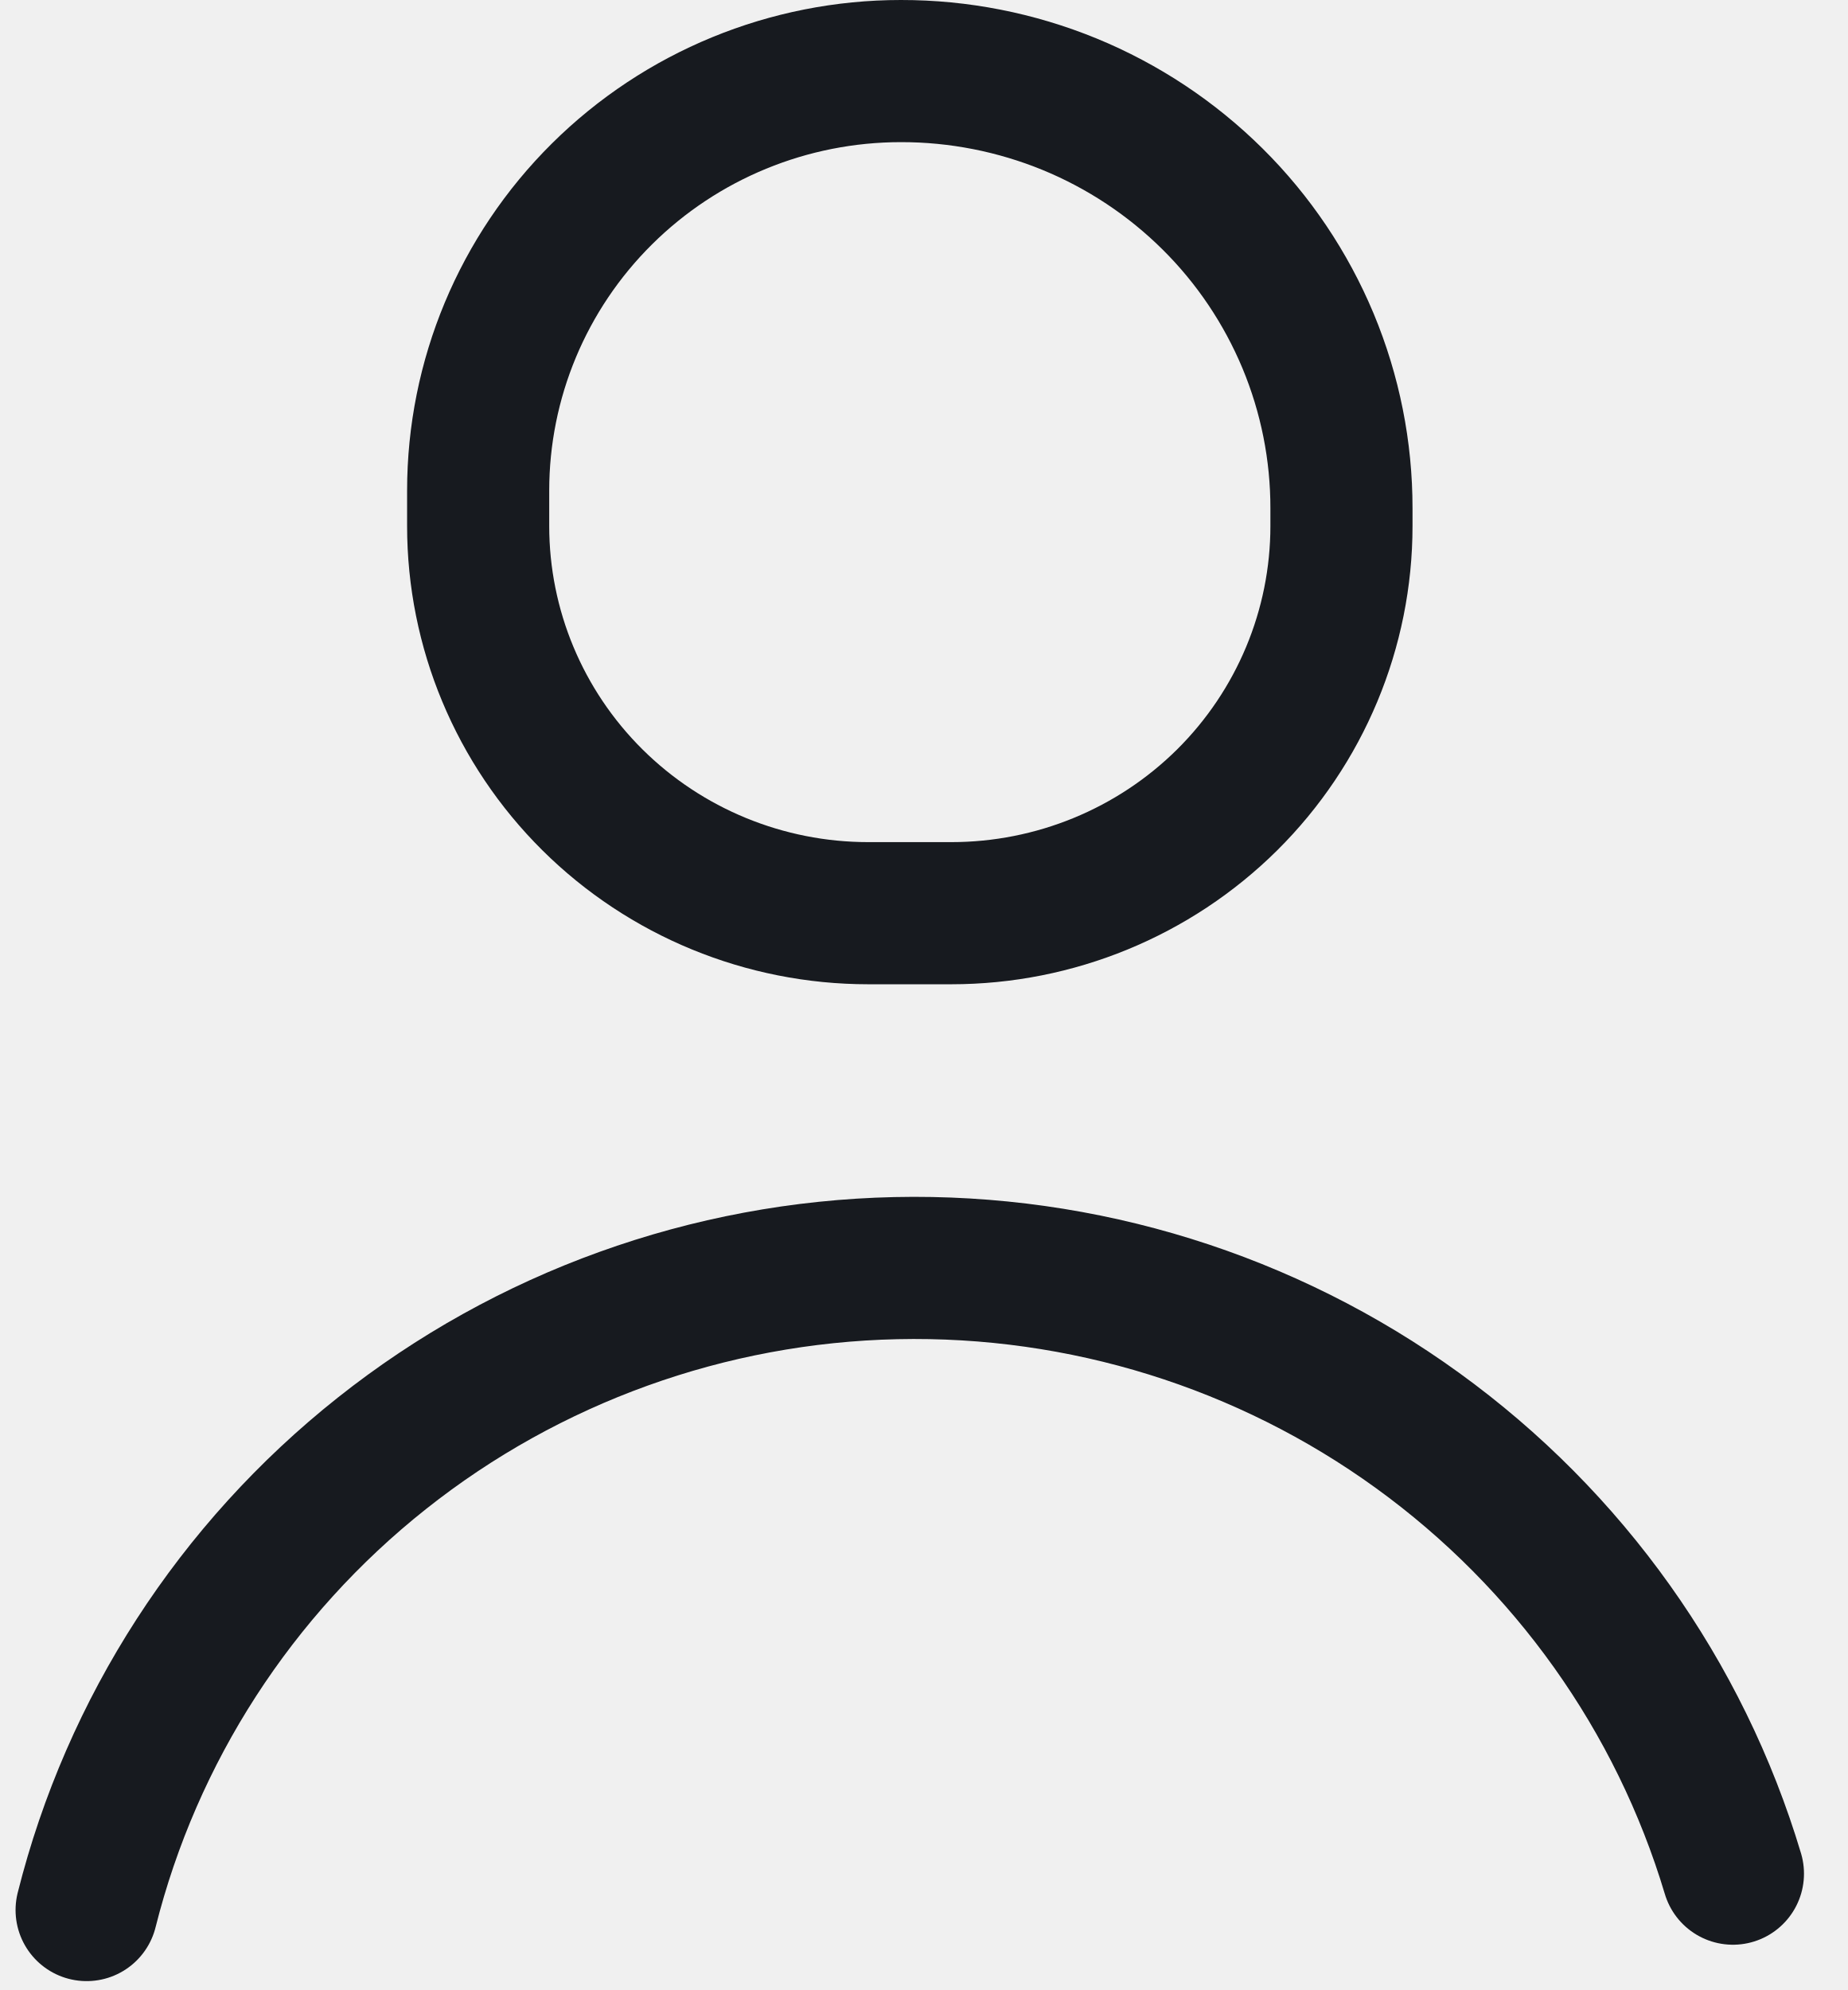
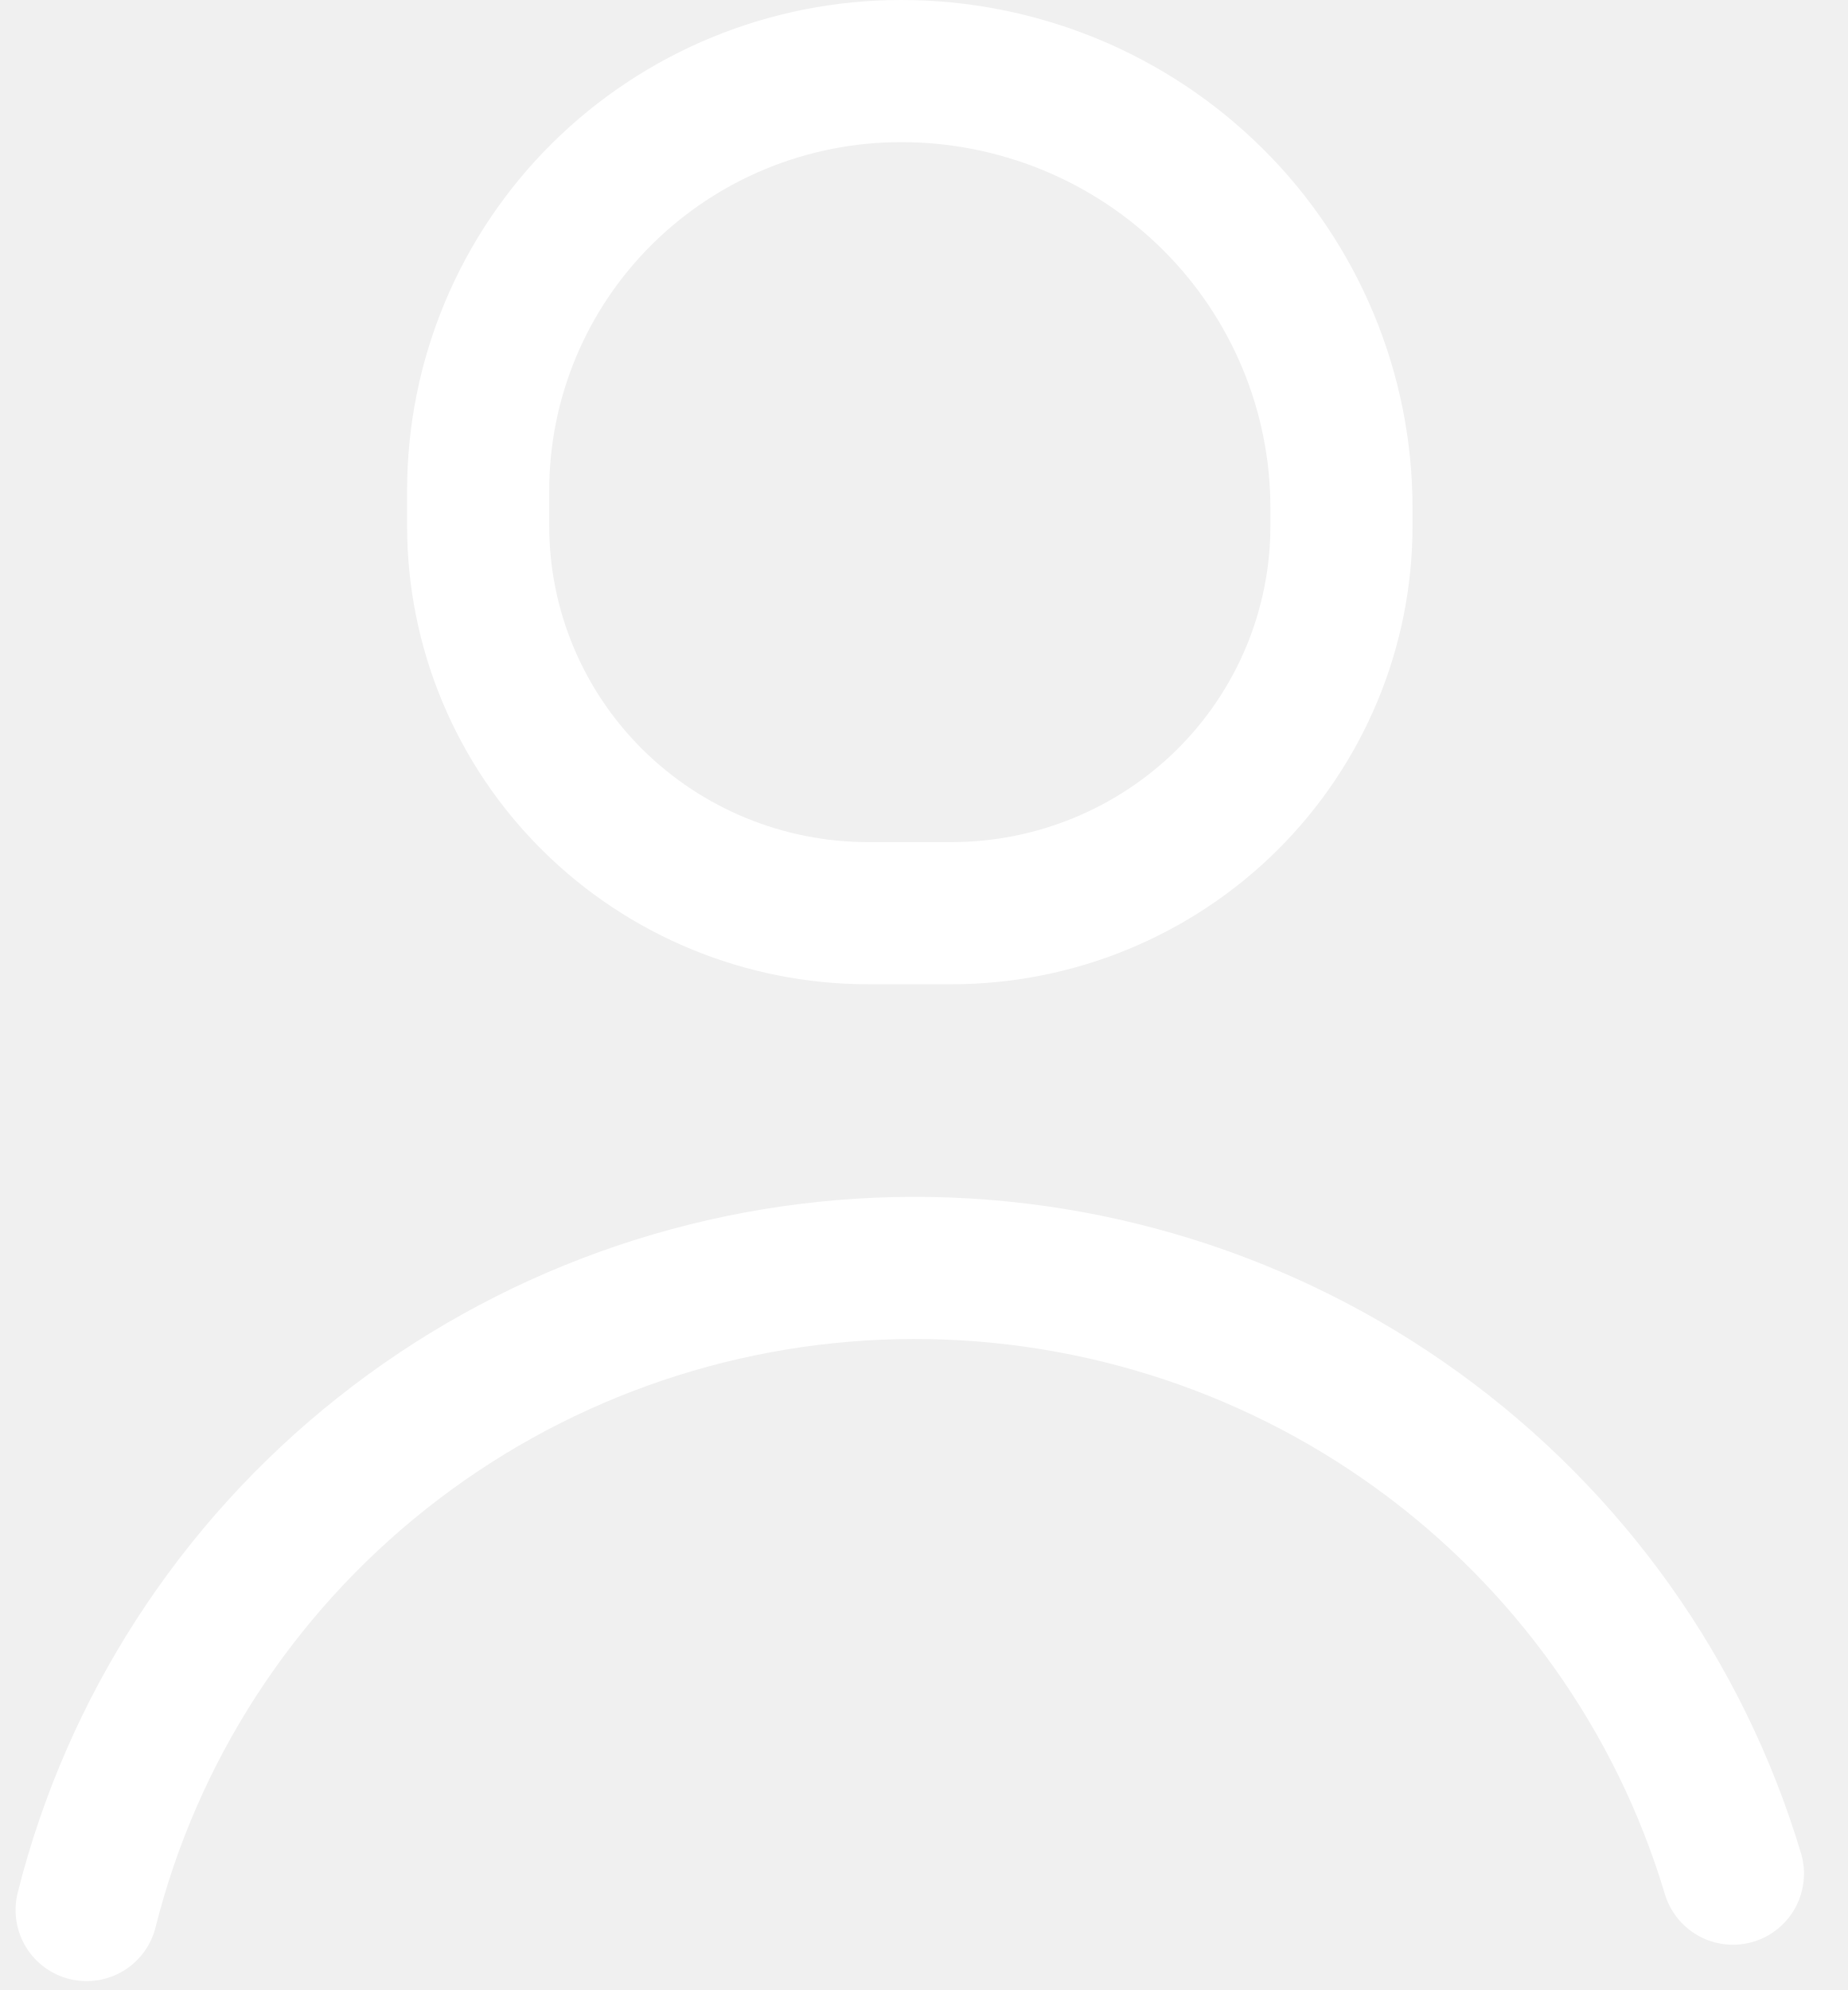
<svg xmlns="http://www.w3.org/2000/svg" width="26" height="28" viewBox="0 0 26 28" fill="none">
-   <path d="M1.219 26.875C1.856 24.338 3.316 22.081 5.374 20.449C7.431 18.817 9.973 17.901 12.606 17.843C15.24 17.785 17.82 18.587 19.948 20.127C22.077 21.667 23.637 23.858 24.387 26.363" stroke="#171A1F" stroke-width="2" stroke-linecap="round" stroke-linejoin="round" />
-   <path d="M13.381 12.849H12.219C10.763 12.849 9.366 12.275 8.337 11.254C7.307 10.232 6.729 8.846 6.729 7.401V6.903C6.729 5.337 7.355 3.836 8.471 2.729C9.587 1.622 11.1 1 12.678 1C13.492 0.999 14.299 1.158 15.051 1.466C15.804 1.775 16.488 2.229 17.064 2.8C17.64 3.371 18.096 4.05 18.408 4.797C18.719 5.544 18.879 6.344 18.878 7.152V7.401C18.878 8.846 18.299 10.232 17.27 11.254C16.24 12.275 14.844 12.849 13.387 12.849H13.381Z" stroke="#171A1F" stroke-width="2" stroke-linecap="round" stroke-linejoin="round" />
+   <path d="M1.219 26.875C1.856 24.338 3.316 22.081 5.374 20.449C7.431 18.817 9.973 17.901 12.606 17.843C15.24 17.785 17.82 18.587 19.948 20.127C22.077 21.667 23.637 23.858 24.387 26.363" stroke="#fff" stroke-width="2" stroke-linecap="round" stroke-linejoin="round" />
+   <path d="M13.381 12.849H12.219C10.763 12.849 9.366 12.275 8.337 11.254C7.307 10.232 6.729 8.846 6.729 7.401V6.903C6.729 5.337 7.355 3.836 8.471 2.729C9.587 1.622 11.1 1 12.678 1C13.492 0.999 14.299 1.158 15.051 1.466C15.804 1.775 16.488 2.229 17.064 2.8C17.64 3.371 18.096 4.05 18.408 4.797C18.719 5.544 18.879 6.344 18.878 7.152V7.401C18.878 8.846 18.299 10.232 17.27 11.254C16.24 12.275 14.844 12.849 13.387 12.849H13.381Z" stroke="#fff" stroke-width="2" stroke-linecap="round" stroke-linejoin="round" />
</svg>
